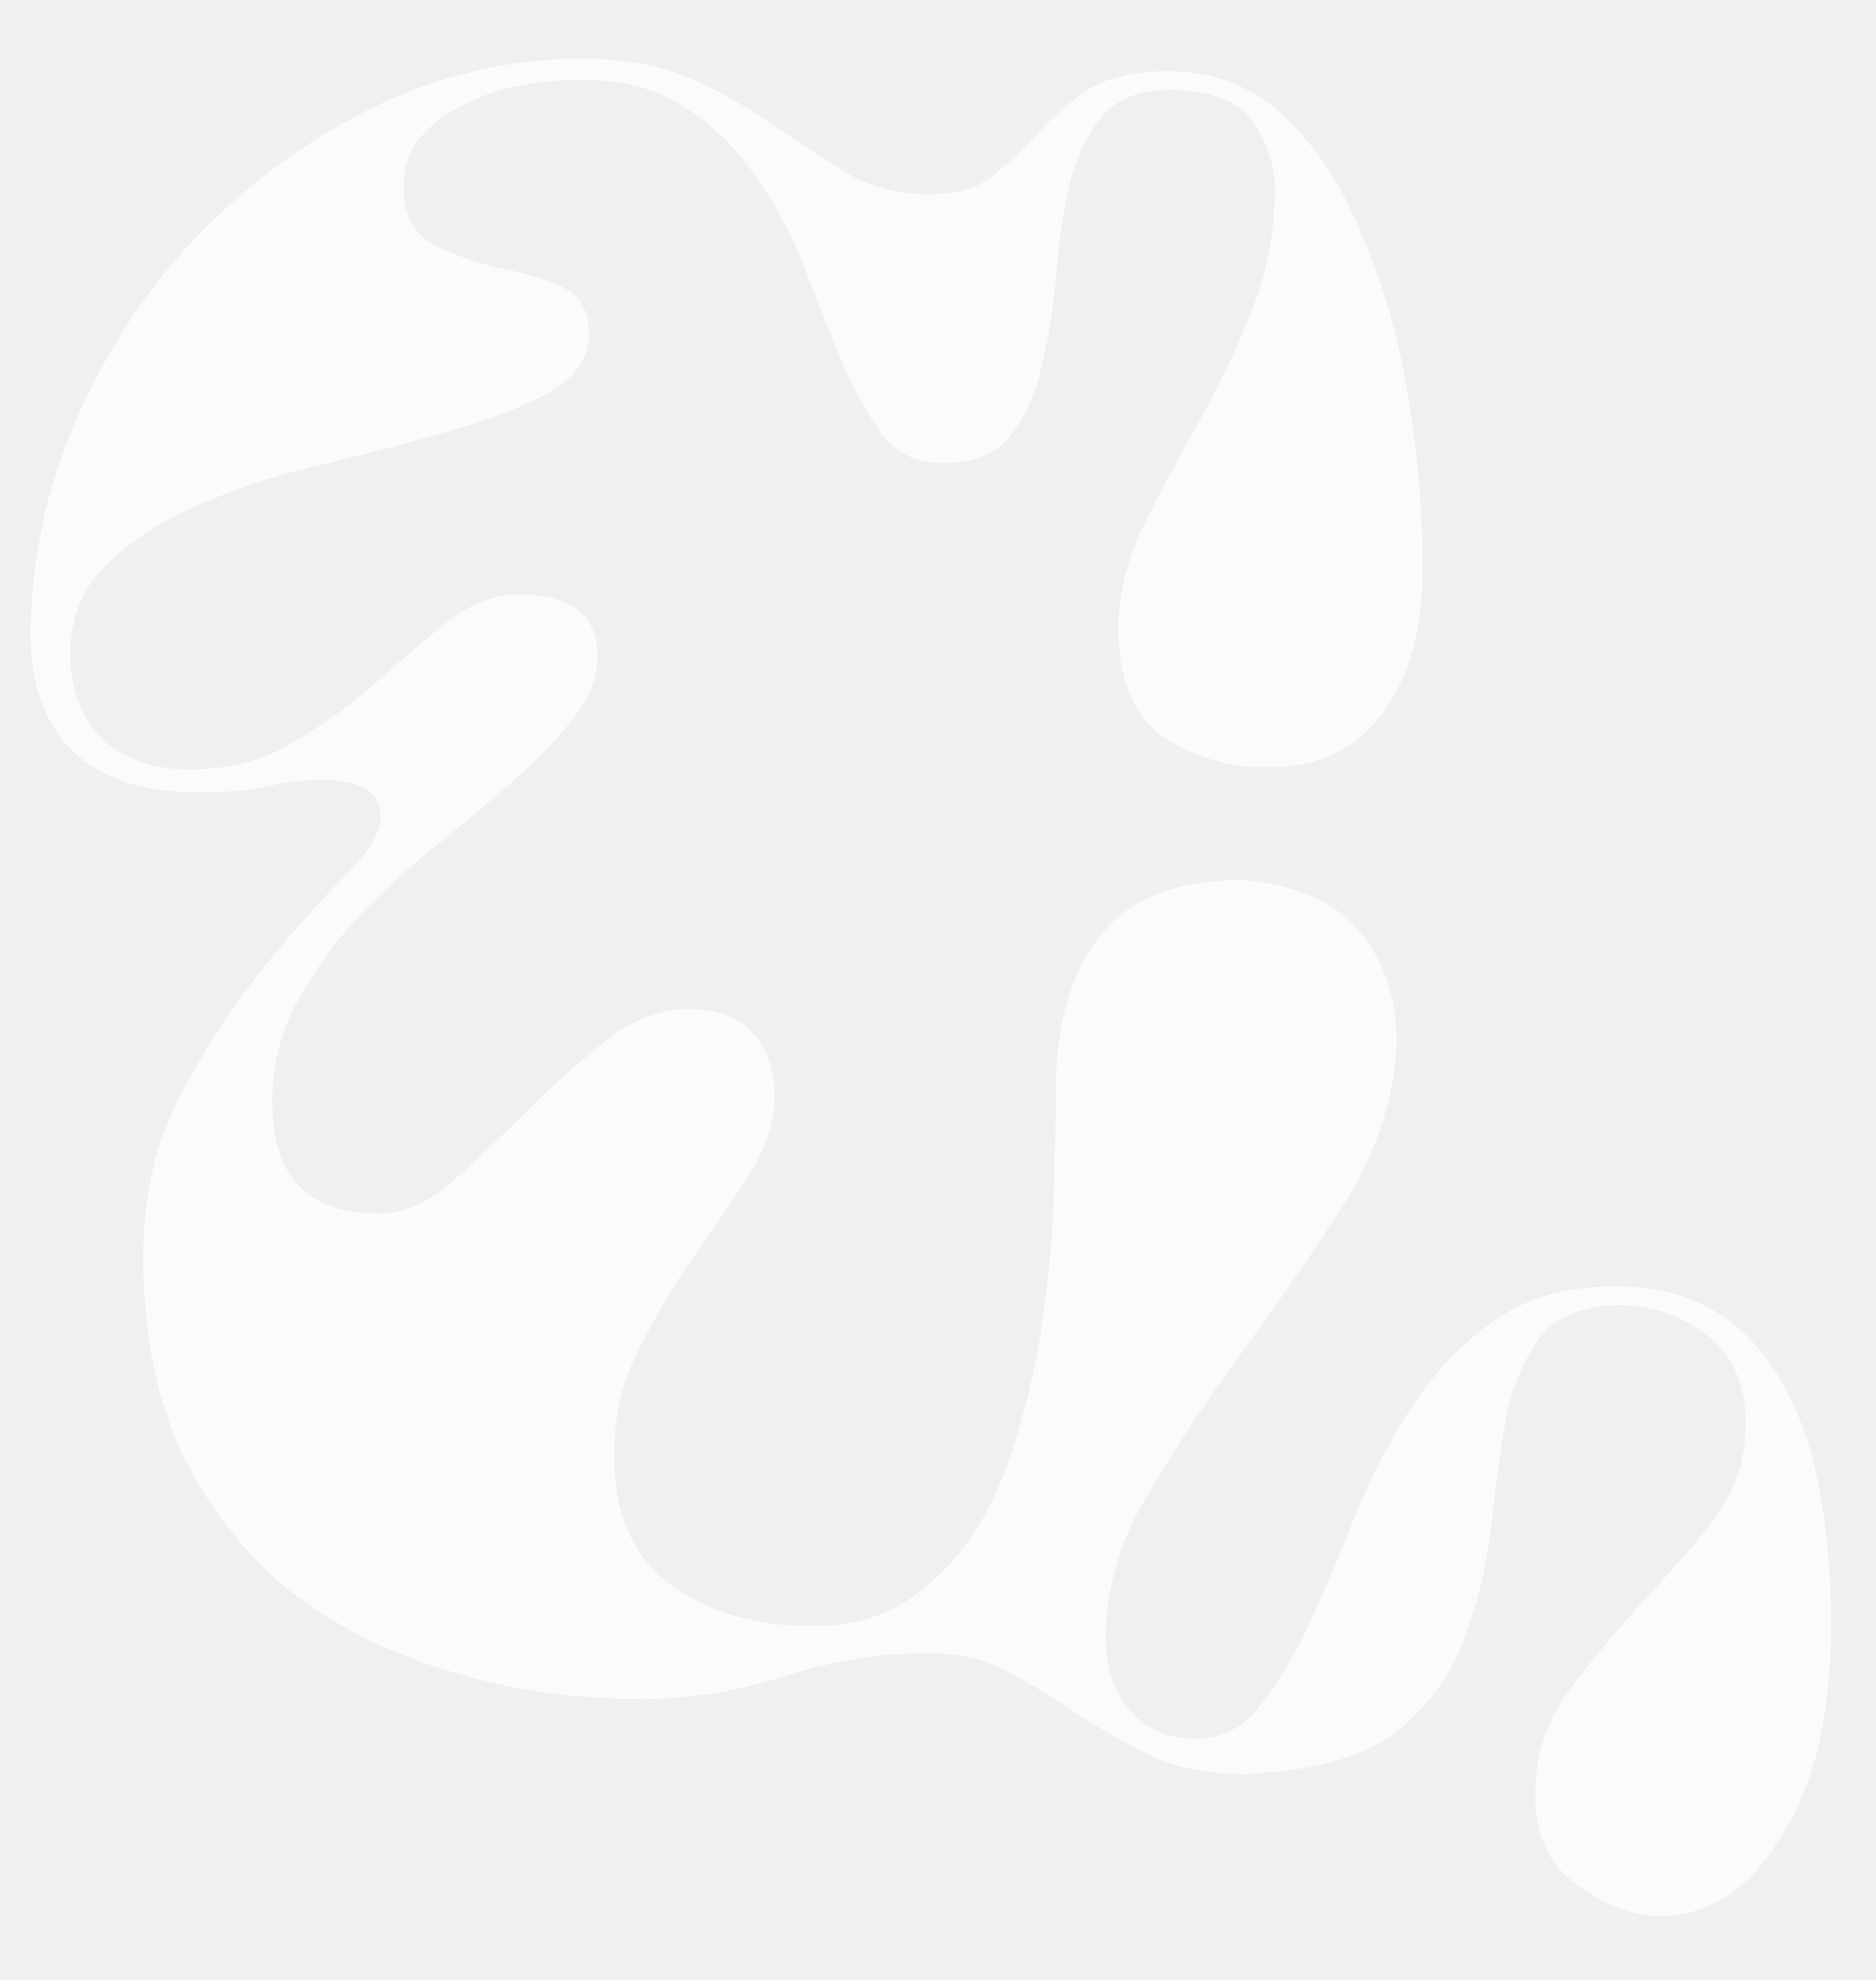
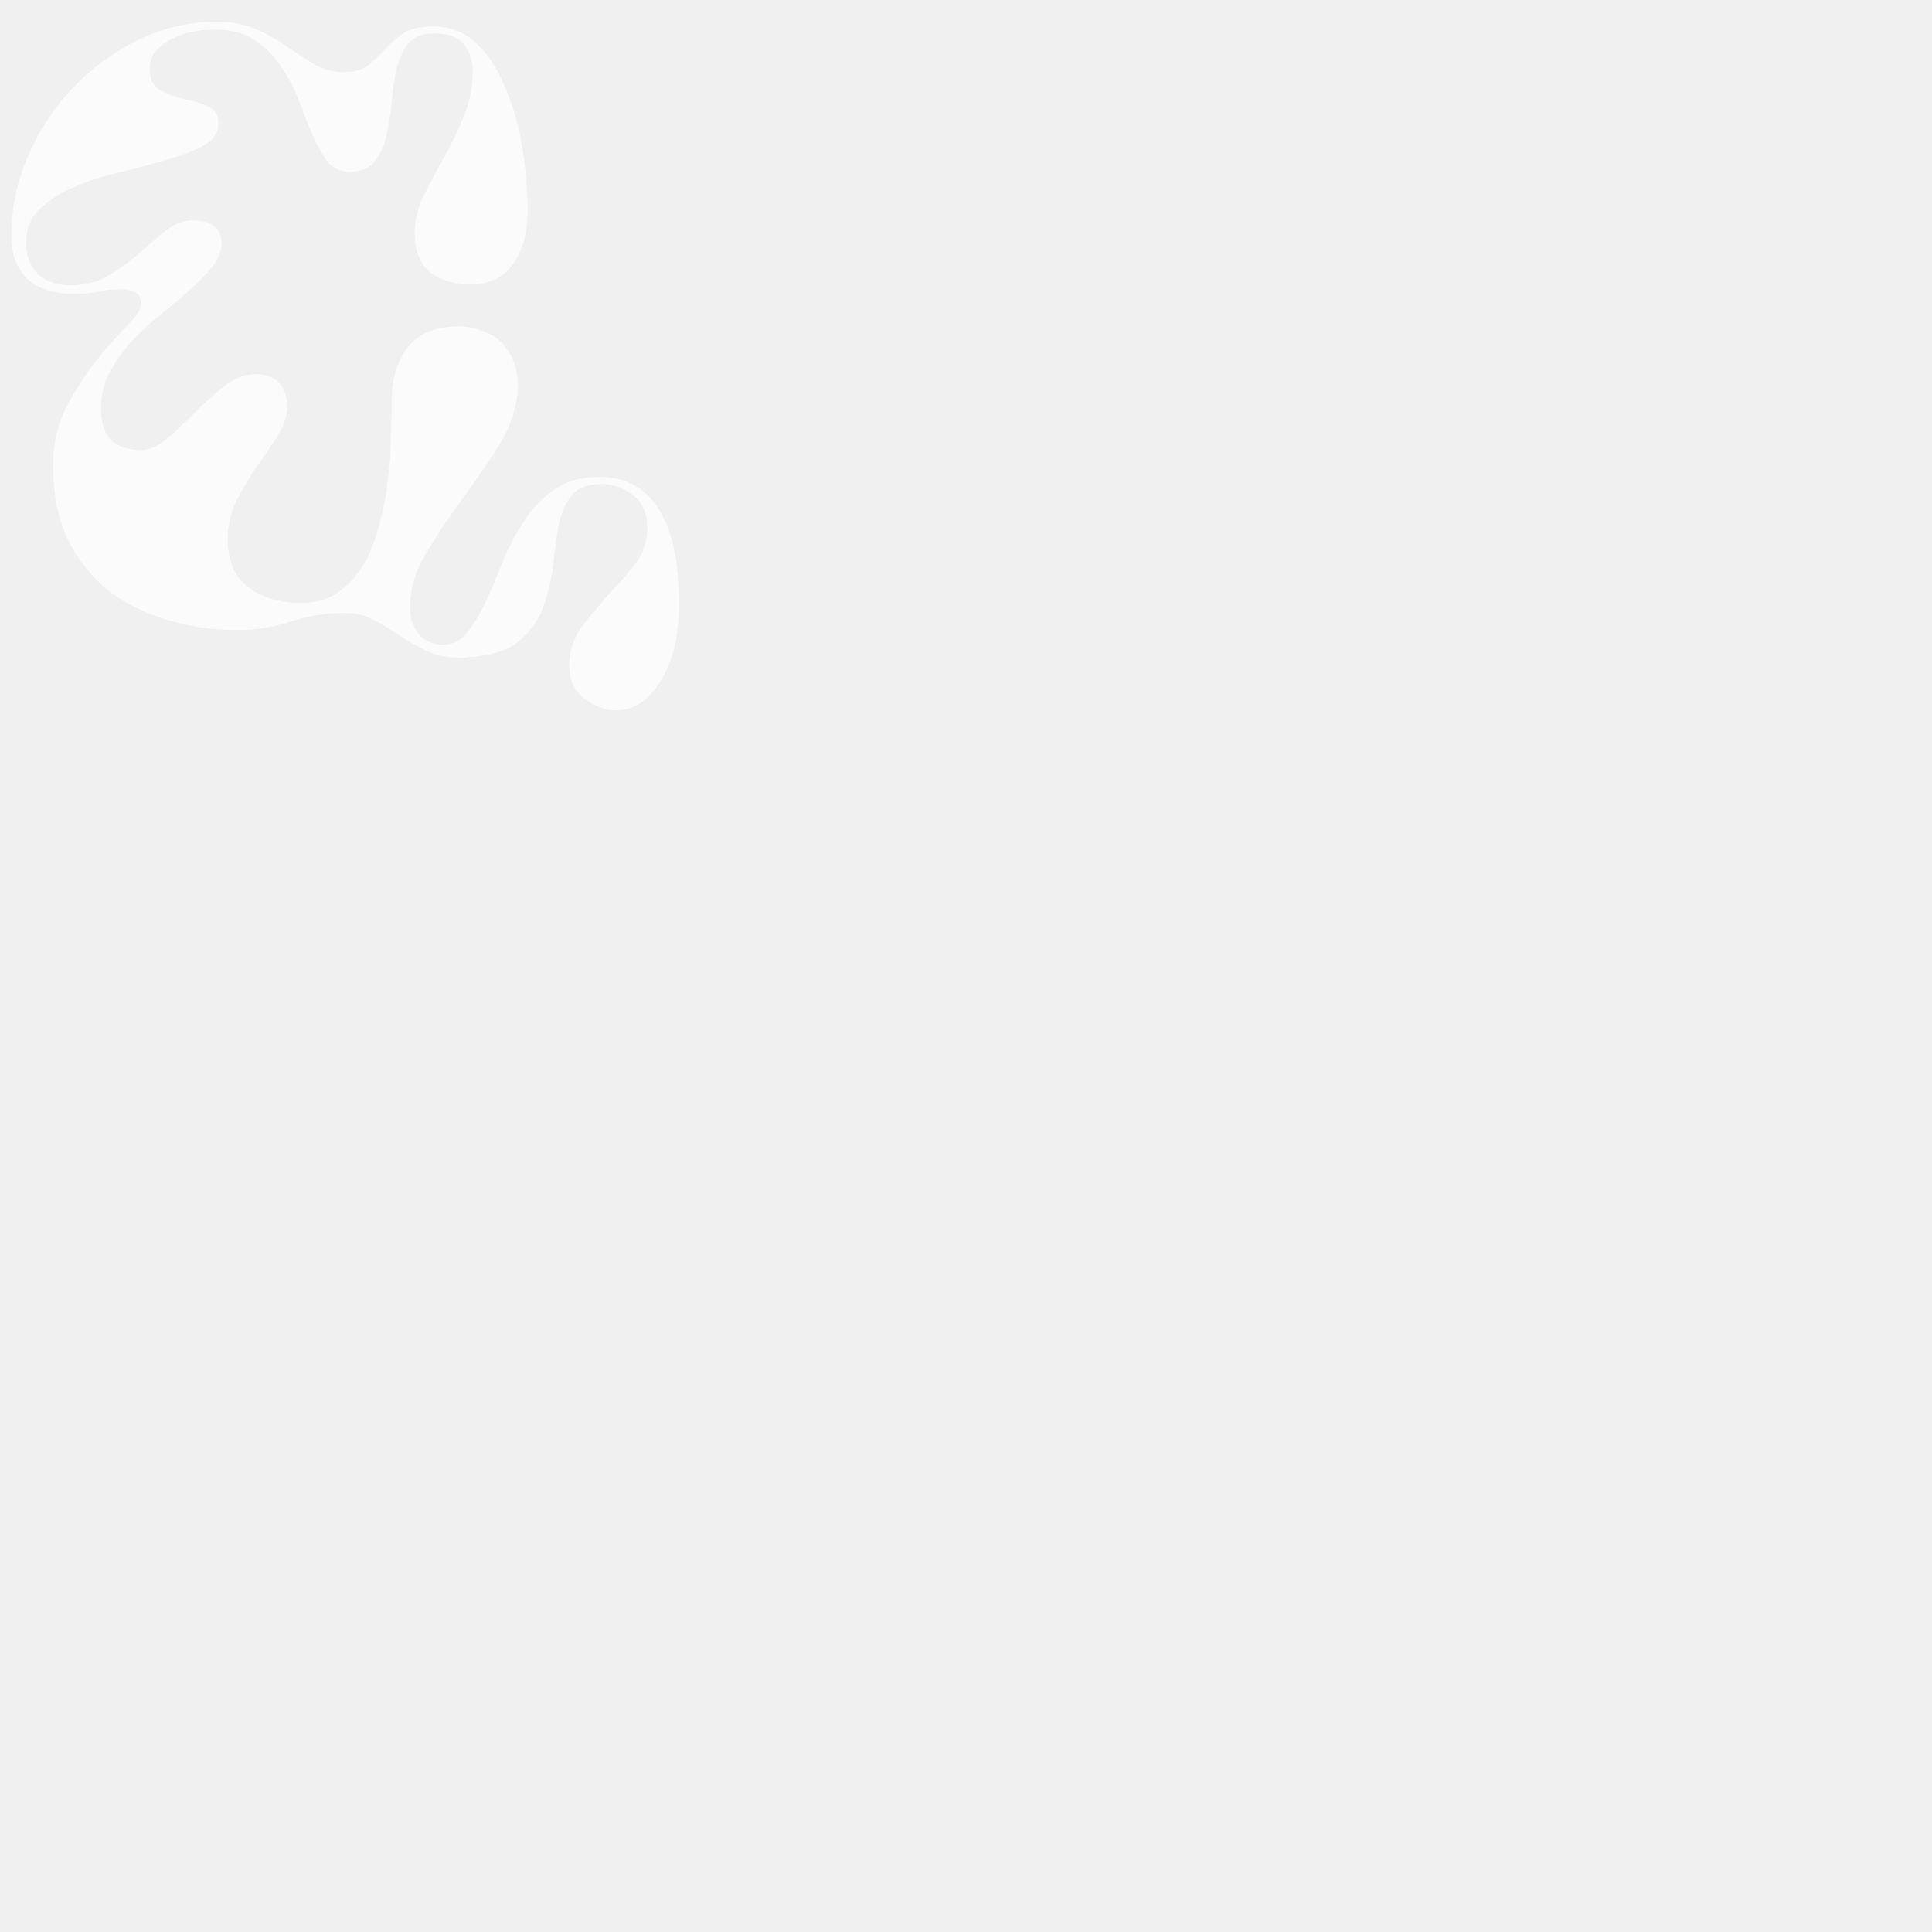
- <svg xmlns="http://www.w3.org/2000/svg" width="18" height="19" viewBox="0 0 18 19" fill="none">
+ <svg xmlns="http://www.w3.org/2000/svg" width="50" height="50" viewBox="0 0 50 50" fill="none">
  <path d="M11.934 8.444C12.494 8.497 12.887 8.691 13.114 9.024C13.341 9.344 13.434 9.724 13.394 10.164C13.341 10.671 13.161 11.157 12.854 11.624C12.561 12.077 12.247 12.531 11.914 12.984C11.581 13.437 11.281 13.891 11.014 14.344C10.747 14.784 10.614 15.244 10.614 15.724C10.614 15.991 10.687 16.217 10.834 16.404C10.994 16.591 11.207 16.684 11.474 16.684C11.727 16.684 11.934 16.577 12.094 16.364C12.267 16.151 12.427 15.884 12.574 15.564C12.721 15.244 12.867 14.897 13.014 14.524C13.174 14.137 13.361 13.784 13.574 13.464C13.787 13.144 14.047 12.877 14.354 12.664C14.661 12.451 15.041 12.344 15.494 12.344C15.894 12.344 16.227 12.431 16.494 12.604C16.761 12.777 16.974 13.017 17.134 13.324C17.294 13.617 17.407 13.964 17.474 14.364C17.541 14.751 17.574 15.157 17.574 15.584C17.574 16.451 17.414 17.131 17.094 17.624C16.787 18.131 16.401 18.384 15.934 18.384C15.667 18.384 15.401 18.284 15.134 18.084C14.867 17.897 14.734 17.611 14.734 17.224C14.734 16.851 14.841 16.517 15.054 16.224C15.267 15.944 15.494 15.671 15.734 15.404C15.987 15.137 16.221 14.871 16.434 14.604C16.647 14.324 16.754 14.011 16.754 13.664C16.754 13.291 16.634 13.011 16.394 12.824C16.154 12.624 15.861 12.524 15.514 12.524C15.167 12.537 14.921 12.644 14.774 12.844C14.627 13.044 14.521 13.297 14.454 13.604C14.401 13.911 14.354 14.251 14.314 14.624C14.274 14.984 14.194 15.331 14.074 15.664C13.967 15.984 13.787 16.264 13.534 16.504C13.281 16.757 12.901 16.917 12.394 16.984C12.314 16.997 12.234 17.004 12.154 17.004C12.087 17.017 12.021 17.024 11.954 17.024C11.594 17.024 11.287 16.964 11.034 16.844C10.794 16.724 10.561 16.591 10.334 16.444C10.121 16.297 9.901 16.164 9.674 16.044C9.461 15.924 9.207 15.864 8.914 15.864C8.447 15.864 7.987 15.937 7.534 16.084C7.081 16.231 6.621 16.304 6.154 16.304C5.487 16.304 4.861 16.211 4.274 16.024C3.701 15.851 3.194 15.591 2.754 15.244C2.327 14.884 1.987 14.444 1.734 13.924C1.494 13.391 1.374 12.771 1.374 12.064C1.374 11.477 1.494 10.957 1.734 10.504C1.974 10.051 2.234 9.651 2.514 9.304C2.794 8.957 3.054 8.664 3.294 8.424C3.534 8.184 3.654 7.991 3.654 7.844C3.654 7.604 3.467 7.484 3.094 7.484C2.921 7.484 2.747 7.504 2.574 7.544C2.401 7.584 2.174 7.604 1.894 7.604C1.374 7.604 0.974 7.471 0.694 7.204C0.427 6.937 0.294 6.571 0.294 6.104C0.294 5.384 0.441 4.691 0.734 4.024C1.027 3.344 1.421 2.751 1.914 2.244C2.407 1.737 2.967 1.331 3.594 1.024C4.234 0.717 4.894 0.564 5.574 0.564C6.001 0.564 6.361 0.631 6.654 0.764C6.947 0.897 7.214 1.051 7.454 1.224C7.694 1.384 7.921 1.531 8.134 1.664C8.361 1.797 8.621 1.864 8.914 1.864C9.181 1.864 9.387 1.804 9.534 1.684C9.681 1.564 9.821 1.431 9.954 1.284C10.101 1.124 10.261 0.984 10.434 0.864C10.621 0.744 10.881 0.684 11.214 0.684C11.654 0.684 12.027 0.831 12.334 1.124C12.641 1.417 12.887 1.797 13.074 2.264C13.274 2.717 13.421 3.231 13.514 3.804C13.607 4.364 13.654 4.911 13.654 5.444C13.654 6.044 13.521 6.517 13.254 6.864C13.001 7.197 12.641 7.364 12.174 7.364C11.787 7.364 11.447 7.264 11.154 7.064C10.874 6.851 10.734 6.511 10.734 6.044C10.734 5.724 10.807 5.404 10.954 5.084C11.114 4.764 11.287 4.437 11.474 4.104C11.674 3.757 11.847 3.397 11.994 3.024C12.154 2.651 12.234 2.251 12.234 1.824C12.234 1.597 12.167 1.384 12.034 1.184C11.901 0.971 11.627 0.864 11.214 0.864C10.921 0.864 10.701 0.957 10.554 1.144C10.421 1.317 10.321 1.537 10.254 1.804C10.201 2.057 10.161 2.344 10.134 2.664C10.107 2.971 10.061 3.257 9.994 3.524C9.941 3.777 9.841 3.997 9.694 4.184C9.561 4.357 9.341 4.444 9.034 4.444C8.807 4.444 8.621 4.357 8.474 4.184C8.341 3.997 8.214 3.771 8.094 3.504C7.974 3.224 7.854 2.924 7.734 2.604C7.614 2.284 7.461 1.991 7.274 1.724C7.087 1.444 6.861 1.217 6.594 1.044C6.327 0.857 5.987 0.764 5.574 0.764C5.374 0.764 5.174 0.784 4.974 0.824C4.774 0.864 4.587 0.931 4.414 1.024C4.254 1.104 4.121 1.211 4.014 1.344C3.921 1.464 3.874 1.611 3.874 1.784C3.874 2.051 3.967 2.237 4.154 2.344C4.341 2.437 4.541 2.511 4.754 2.564C4.981 2.604 5.187 2.664 5.374 2.744C5.561 2.824 5.654 2.977 5.654 3.204C5.654 3.431 5.527 3.617 5.274 3.764C5.034 3.897 4.727 4.017 4.354 4.124C3.994 4.231 3.594 4.337 3.154 4.444C2.727 4.537 2.327 4.664 1.954 4.824C1.594 4.971 1.287 5.164 1.034 5.404C0.794 5.631 0.674 5.924 0.674 6.284C0.674 6.604 0.774 6.871 0.974 7.084C1.187 7.284 1.467 7.384 1.814 7.384C2.201 7.384 2.534 7.297 2.814 7.124C3.107 6.951 3.374 6.757 3.614 6.544C3.854 6.331 4.081 6.137 4.294 5.964C4.521 5.791 4.754 5.704 4.994 5.704C5.221 5.704 5.401 5.751 5.534 5.844C5.667 5.937 5.734 6.091 5.734 6.304C5.734 6.504 5.654 6.704 5.494 6.904C5.347 7.091 5.154 7.291 4.914 7.504C4.687 7.704 4.441 7.911 4.174 8.124C3.907 8.337 3.654 8.571 3.414 8.824C3.187 9.077 2.994 9.351 2.834 9.644C2.687 9.924 2.614 10.237 2.614 10.584C2.614 11.291 2.954 11.644 3.634 11.644C3.874 11.644 4.107 11.544 4.334 11.344C4.574 11.131 4.814 10.904 5.054 10.664C5.294 10.424 5.541 10.204 5.794 10.004C6.047 9.791 6.321 9.684 6.614 9.684C6.894 9.684 7.101 9.764 7.234 9.924C7.367 10.071 7.434 10.271 7.434 10.524C7.434 10.764 7.354 11.011 7.194 11.264C7.034 11.517 6.854 11.784 6.654 12.064C6.467 12.331 6.294 12.624 6.134 12.944C5.974 13.251 5.894 13.591 5.894 13.964C5.894 14.524 6.074 14.937 6.434 15.204C6.794 15.471 7.247 15.604 7.794 15.604C8.181 15.604 8.501 15.511 8.754 15.324C9.021 15.137 9.241 14.897 9.414 14.604C9.587 14.297 9.721 13.957 9.814 13.584C9.921 13.197 9.994 12.817 10.034 12.444C10.087 12.057 10.114 11.691 10.114 11.344C10.127 10.984 10.134 10.684 10.134 10.444C10.134 9.831 10.274 9.344 10.554 8.984C10.834 8.624 11.294 8.444 11.934 8.444Z" fill="white" fill-opacity="0.71" />
</svg>
